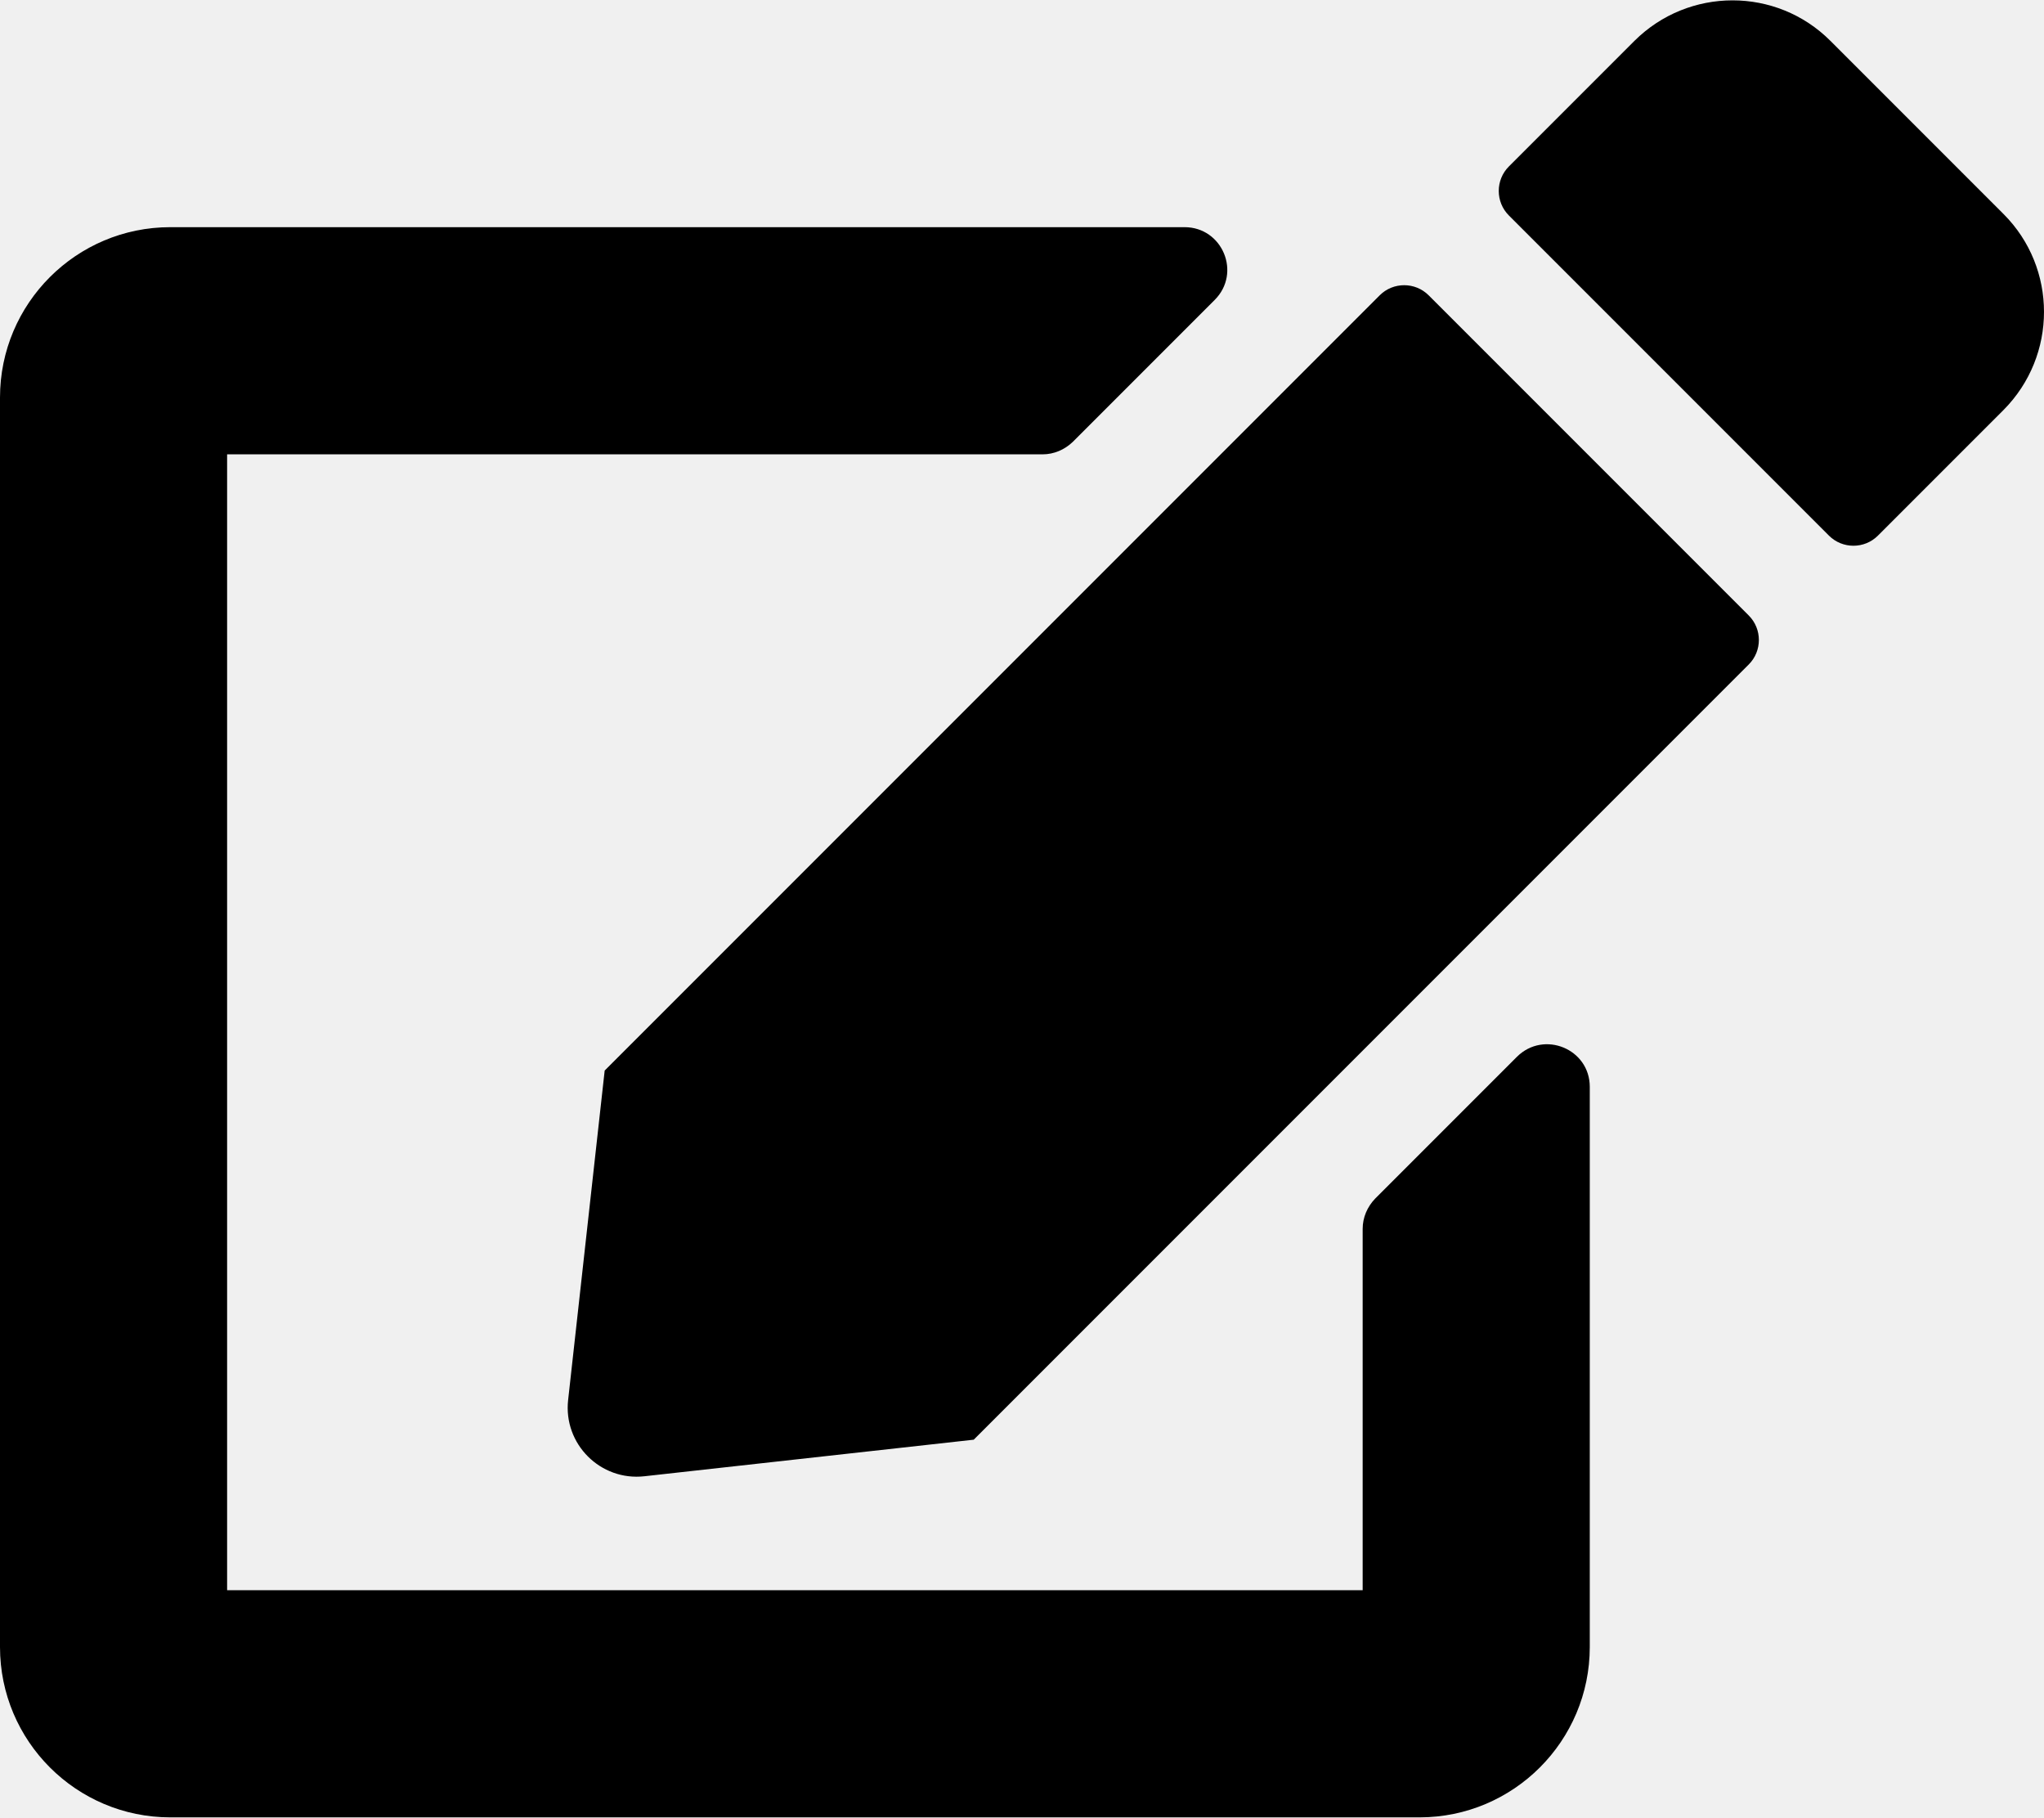
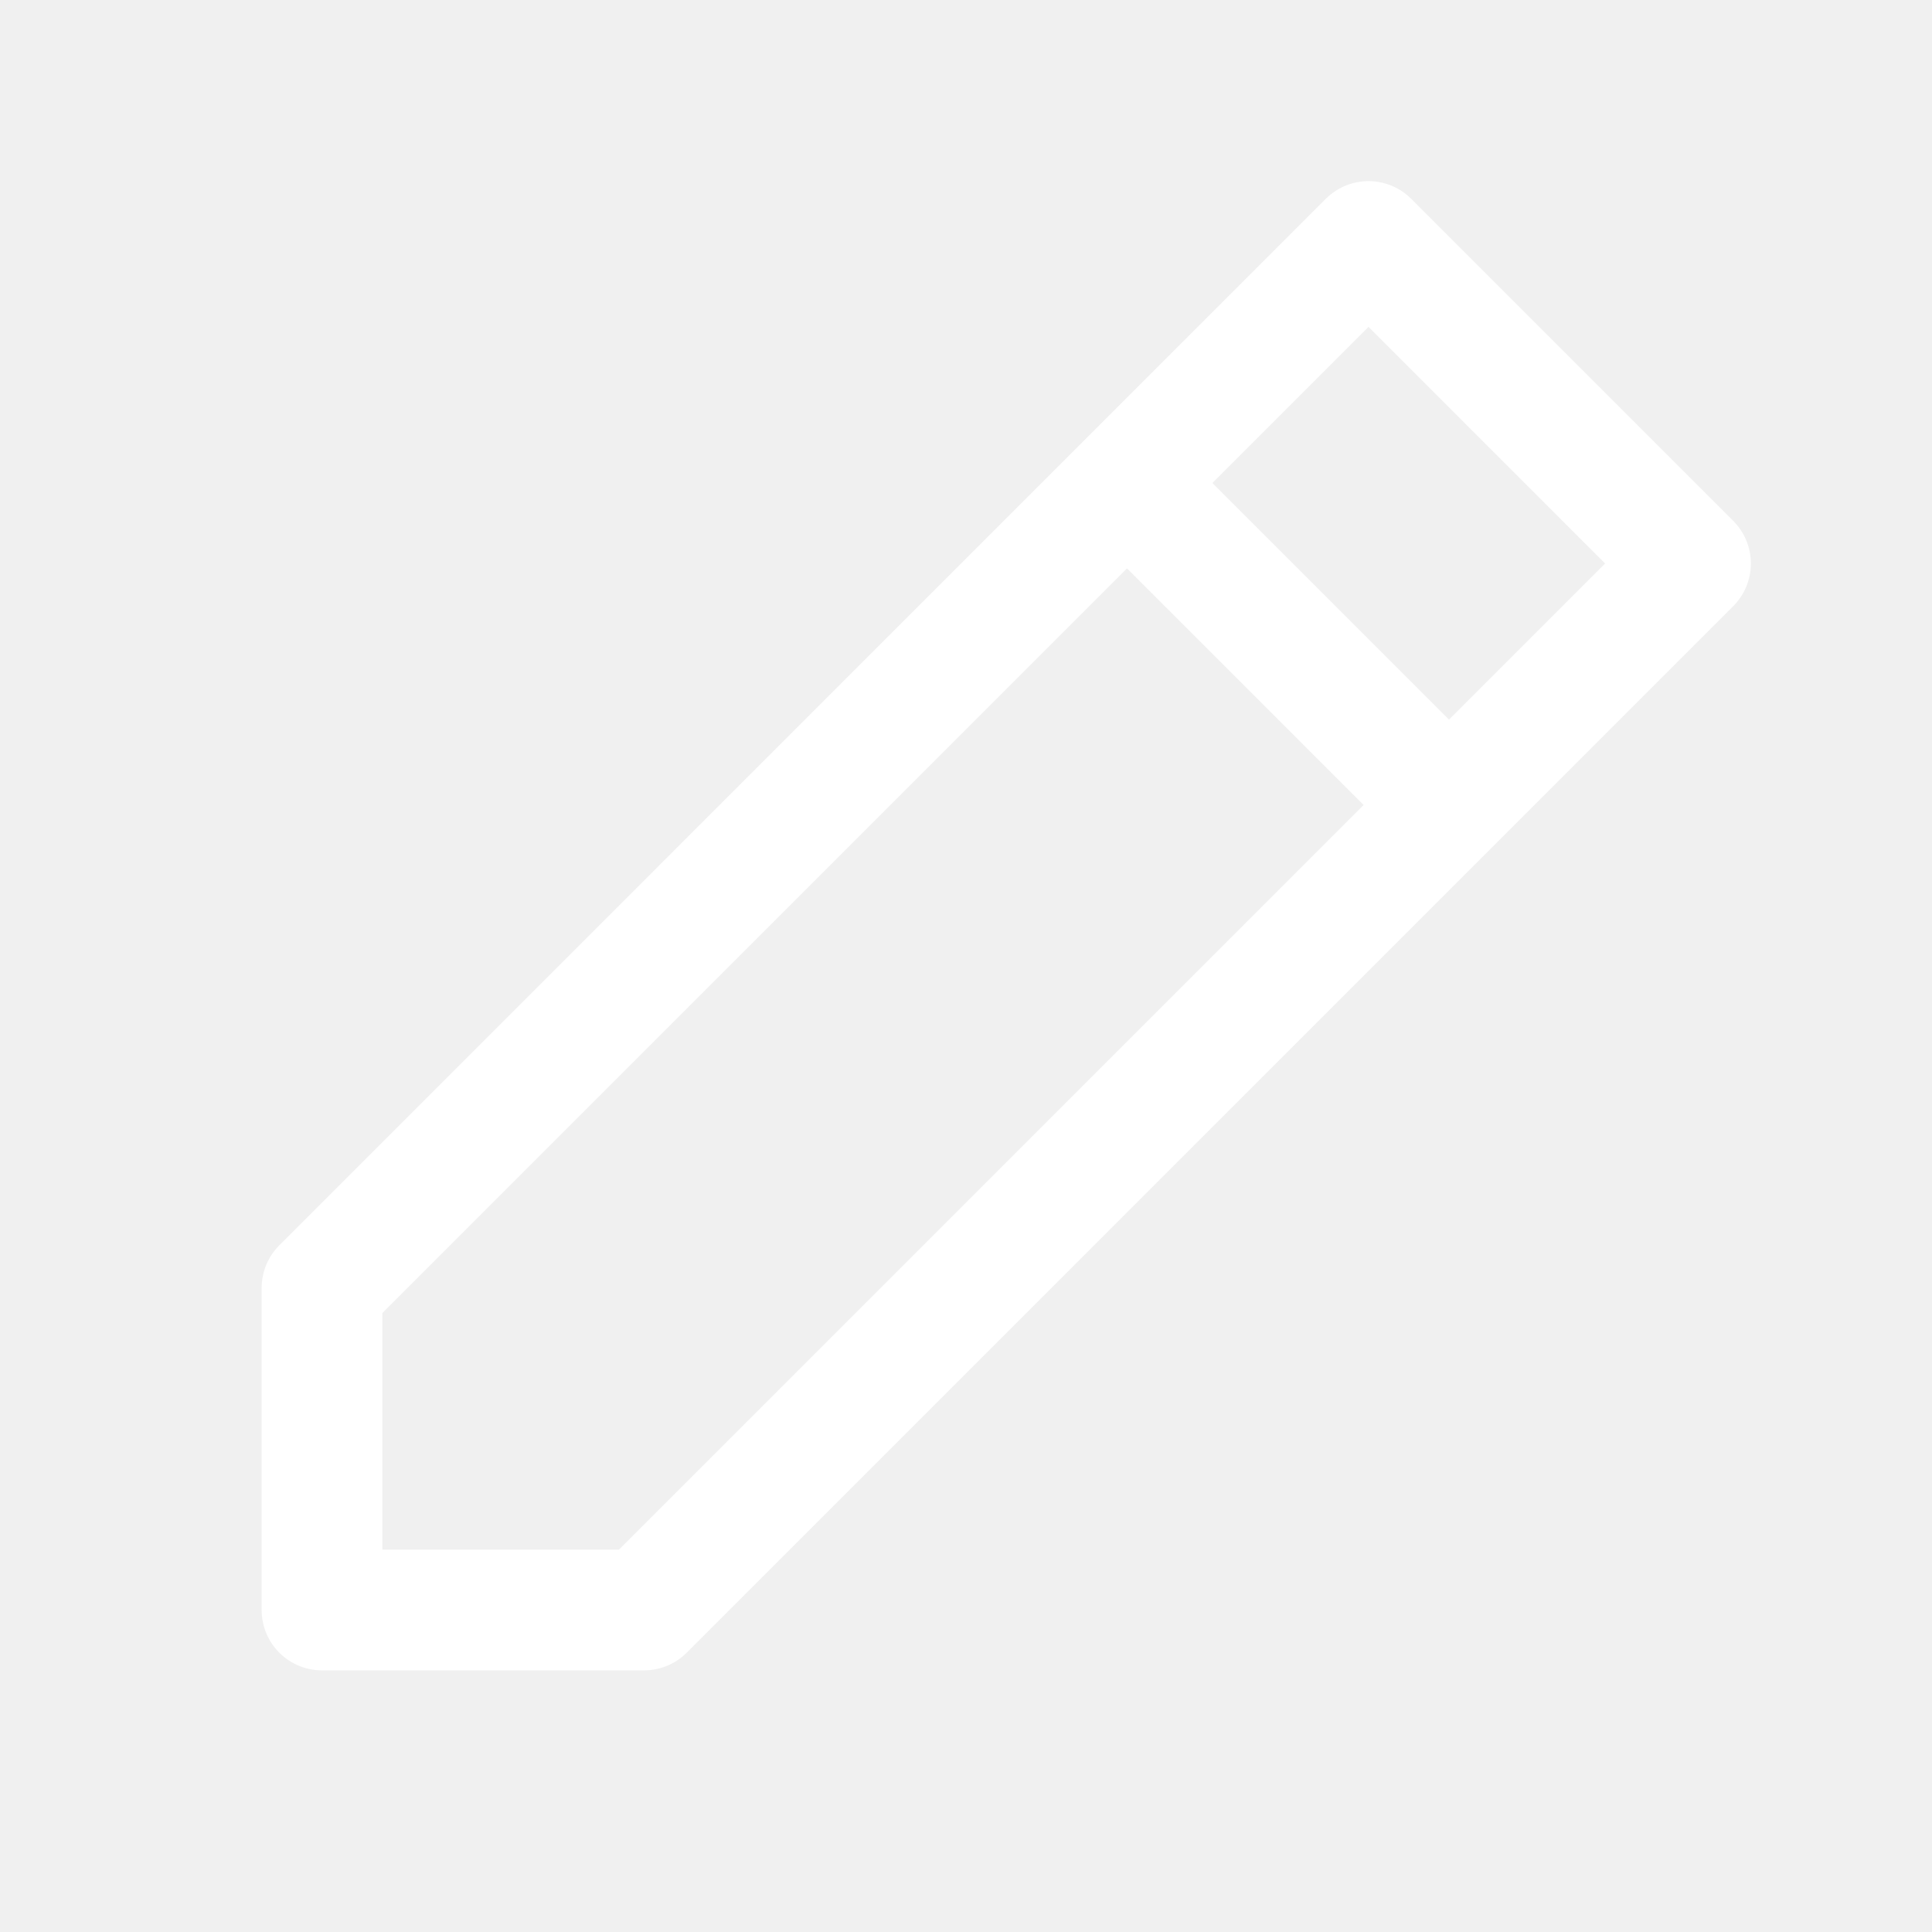
- <svg xmlns="http://www.w3.org/2000/svg" viewBox="0 0 576 512">
-   <path d="M402.6 83.2l90.2 90.2c3.8 3.8 3.8 10 0 13.8L274.4 405.6l-92.8 10.3c-12.4 1.4-22.9-9.1-21.5-21.5l10.3-92.8L388.8 83.2c3.8-3.8 10-3.8 13.8 0zm162-22.9l-48.8-48.8c-15.2-15.2-39.9-15.2-55.2 0l-35.4 35.4c-3.8 3.8-3.8 10 0 13.8l90.2 90.2c3.8 3.8 10 3.8 13.8 0l35.4-35.4c15.2-15.3 15.2-40 0-55.2zM384 346.2V448H64V128h229.8c3.2 0 6.2-1.3 8.5-3.5l40-40c7.6-7.6 2.2-20.5-8.5-20.5H48C21.5 64 0 85.5 0 112v352c0 26.5 21.5 48 48 48h352c26.5 0 48-21.5 48-48V306.2c0-10.7-12.9-16-20.5-8.5l-40 40c-2.2 2.3-3.5 5.3-3.5 8.5z" />
+ <svg xmlns="http://www.w3.org/2000/svg" width="800px" height="800px" viewBox="0 0 24 24" fill="none" stroke="#ffffff">
+   <g id="SVGRepo_bgCarrier" stroke-width="0" />
+   <g id="SVGRepo_tracerCarrier" stroke-linecap="round" stroke-linejoin="round" />
+   <g id="SVGRepo_iconCarrier">
+     <path d="M18 10L21 7L17 3L14 6M18 10L8 20H4V16L14 6M18 10L14 6" stroke="#ffffff" stroke-width="1.5" stroke-linecap="round" stroke-linejoin="round" />
+   </g>
</svg>
